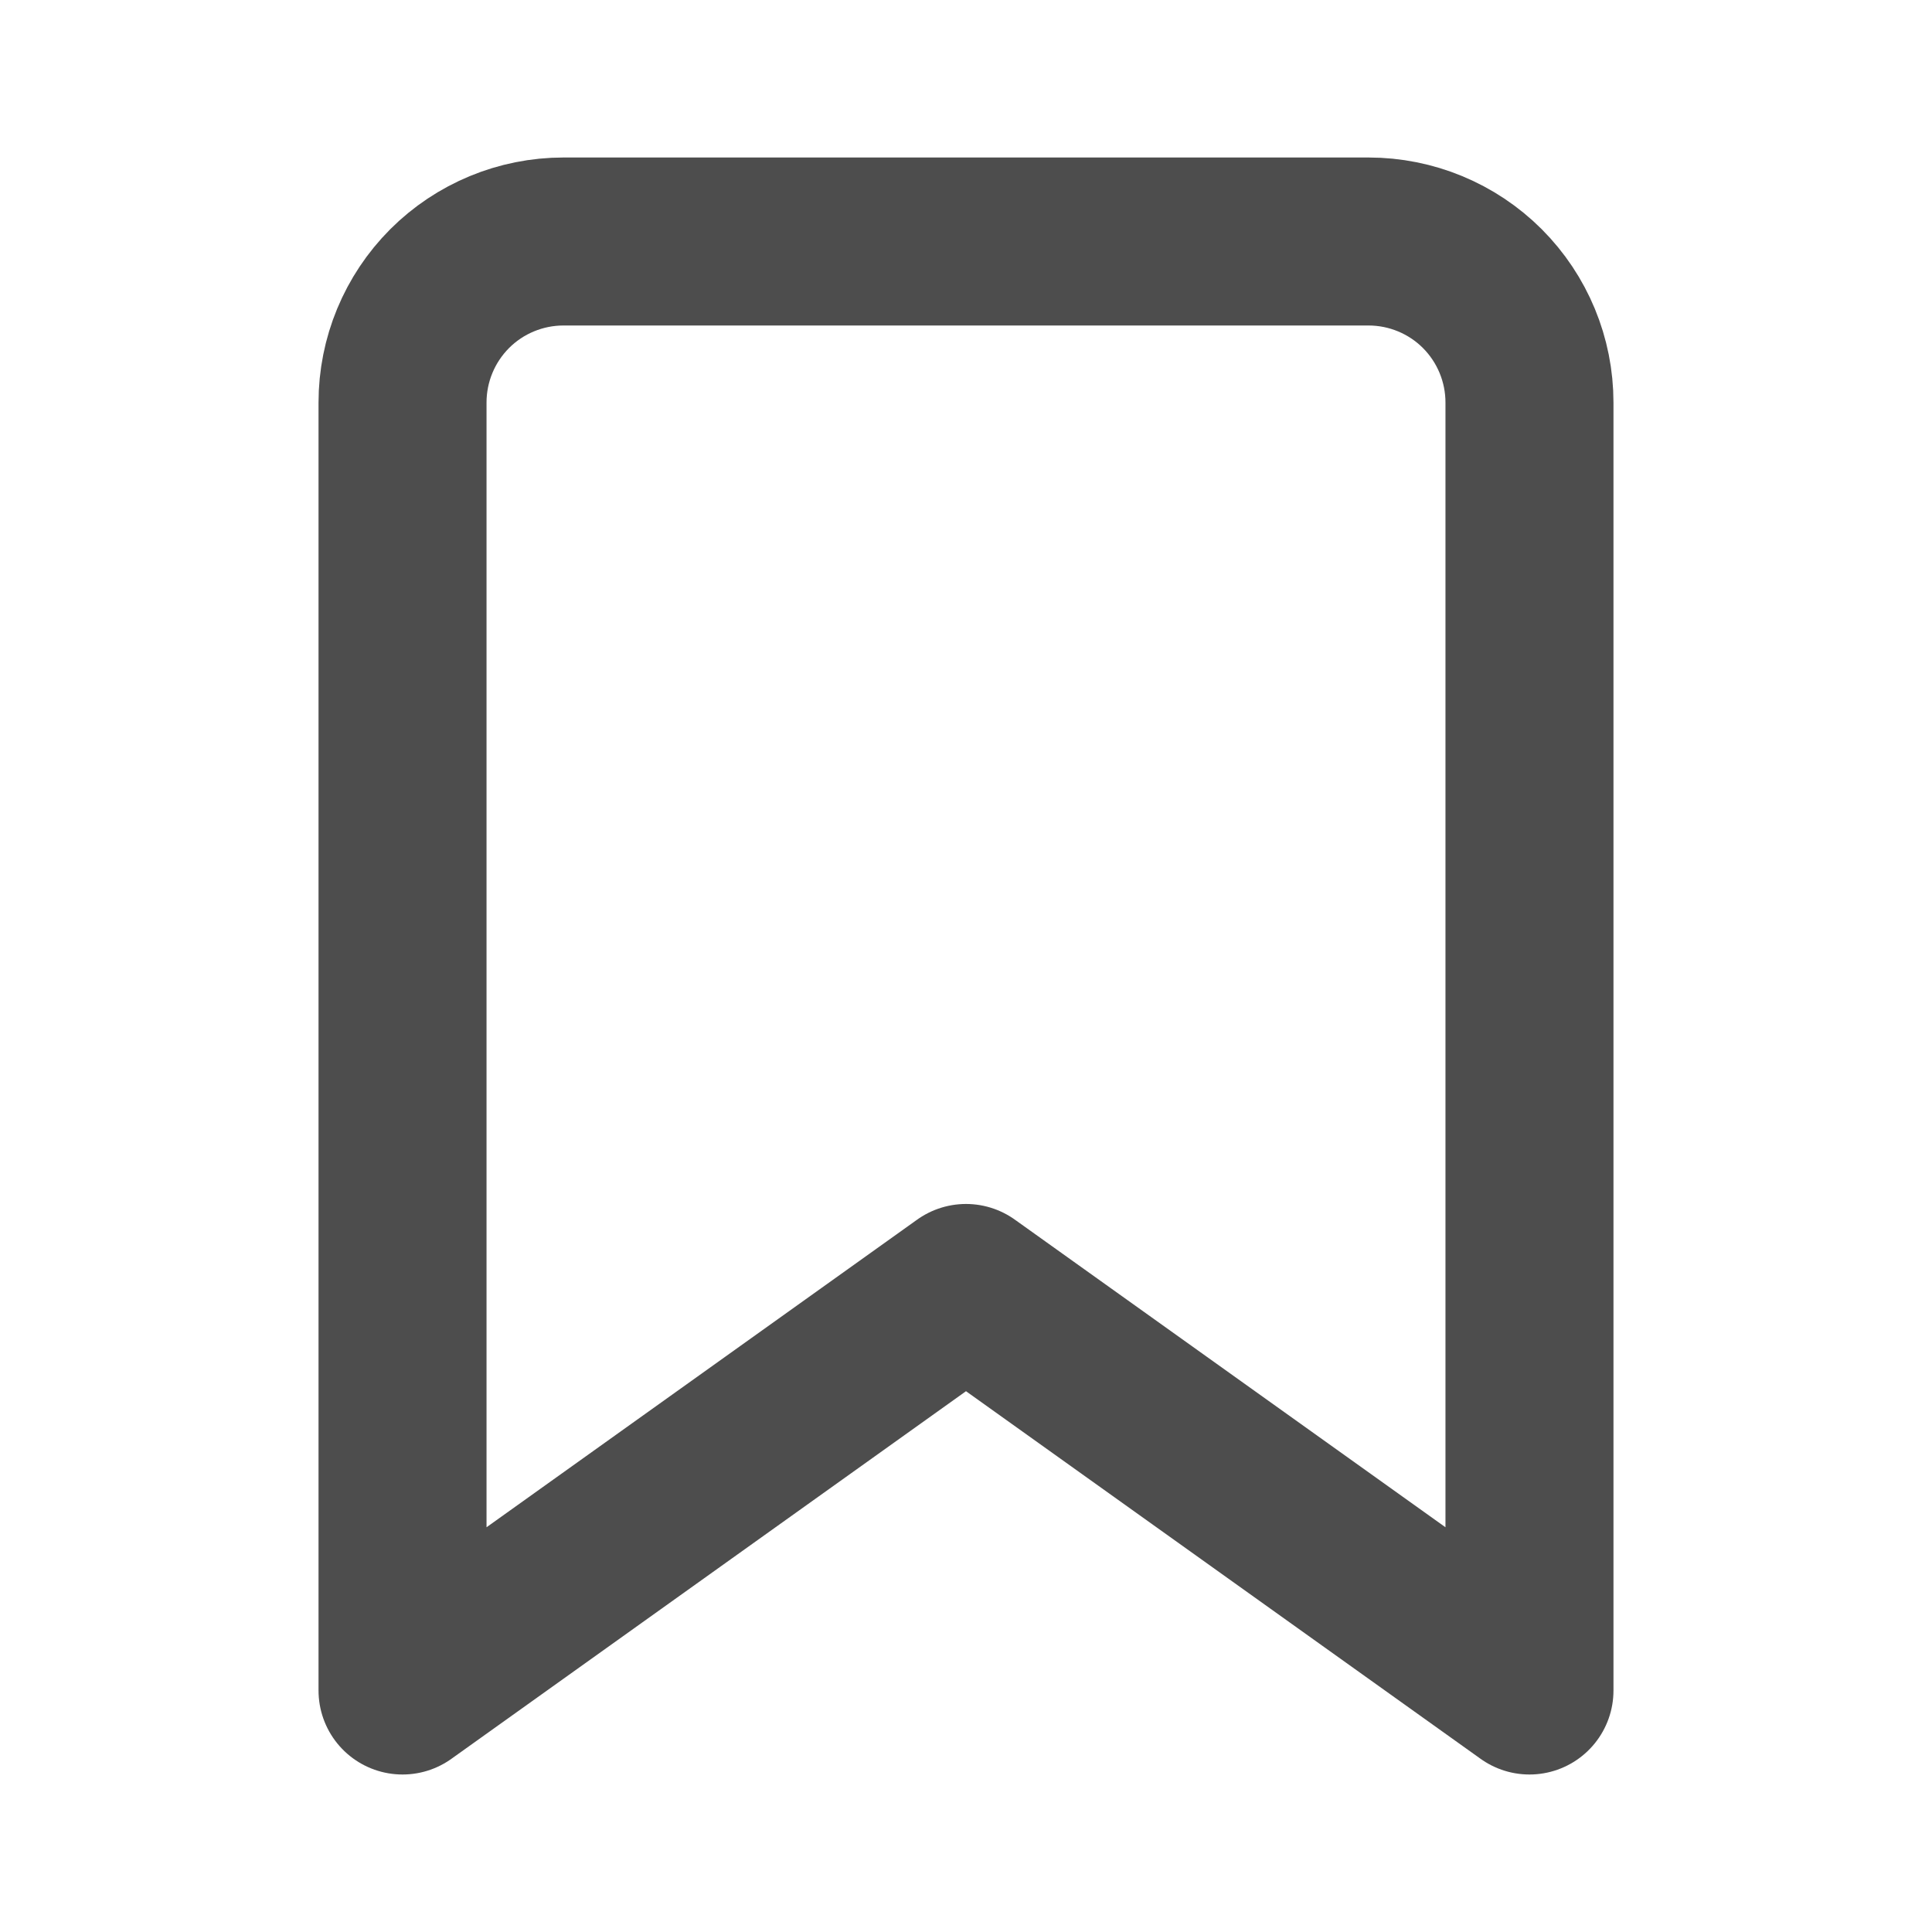
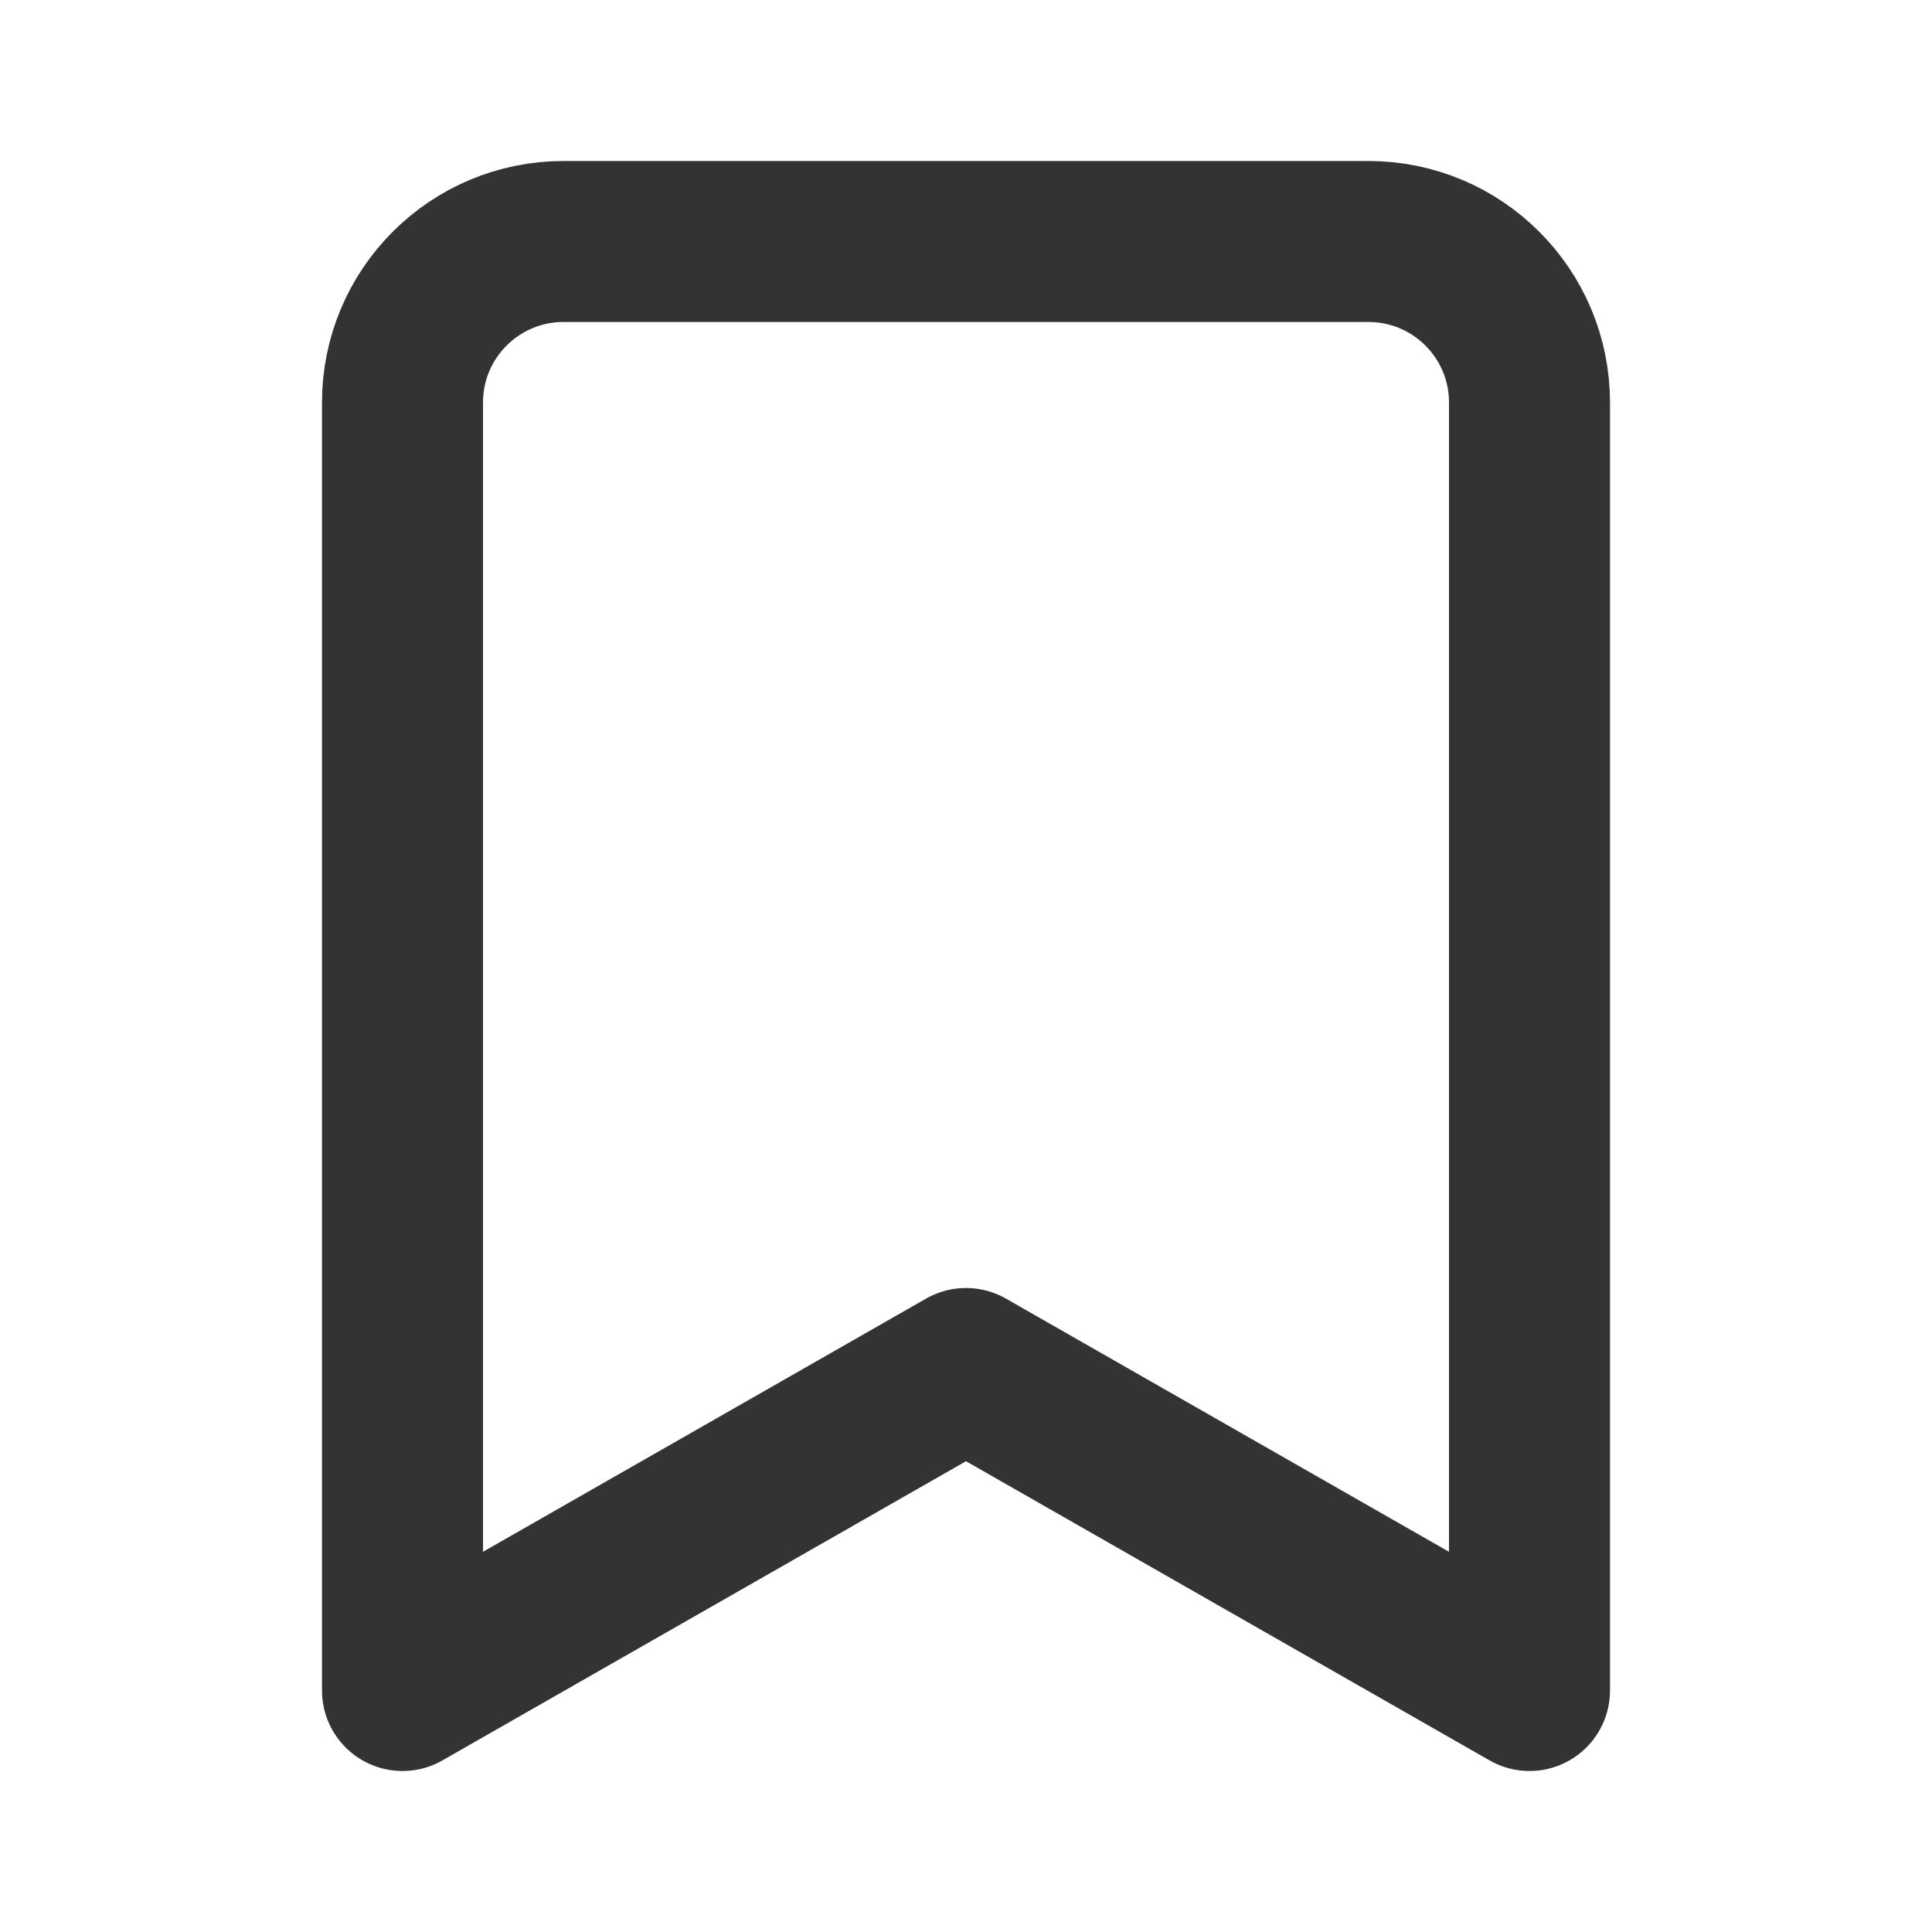
- <svg xmlns="http://www.w3.org/2000/svg" width="23" height="23" viewBox="0 0 23 23" fill="none">
-   <path d="M18.208 20.125L11.5 15.333L4.792 20.125V4.792C4.792 4.283 4.994 3.796 5.353 3.436C5.712 3.077 6.2 2.875 6.708 2.875H16.292C16.8 2.875 17.288 3.077 17.647 3.436C18.006 3.796 18.208 4.283 18.208 4.792V20.125Z" stroke="#4D4D4D" stroke-width="2" stroke-linecap="round" stroke-linejoin="round" />
+ <svg xmlns="http://www.w3.org/2000/svg" width="24" height="24" viewBox="0 0 24 24" fill="none" stroke="#333333" stroke-width="2" stroke-linecap="round" stroke-linejoin="round" class="lucide lucide-bookmark">
+   <path d="m19 21-7-4-7 4V5a2 2 0 0 1 2-2h10a2 2 0 0 1 2 2v16z" />
</svg>
